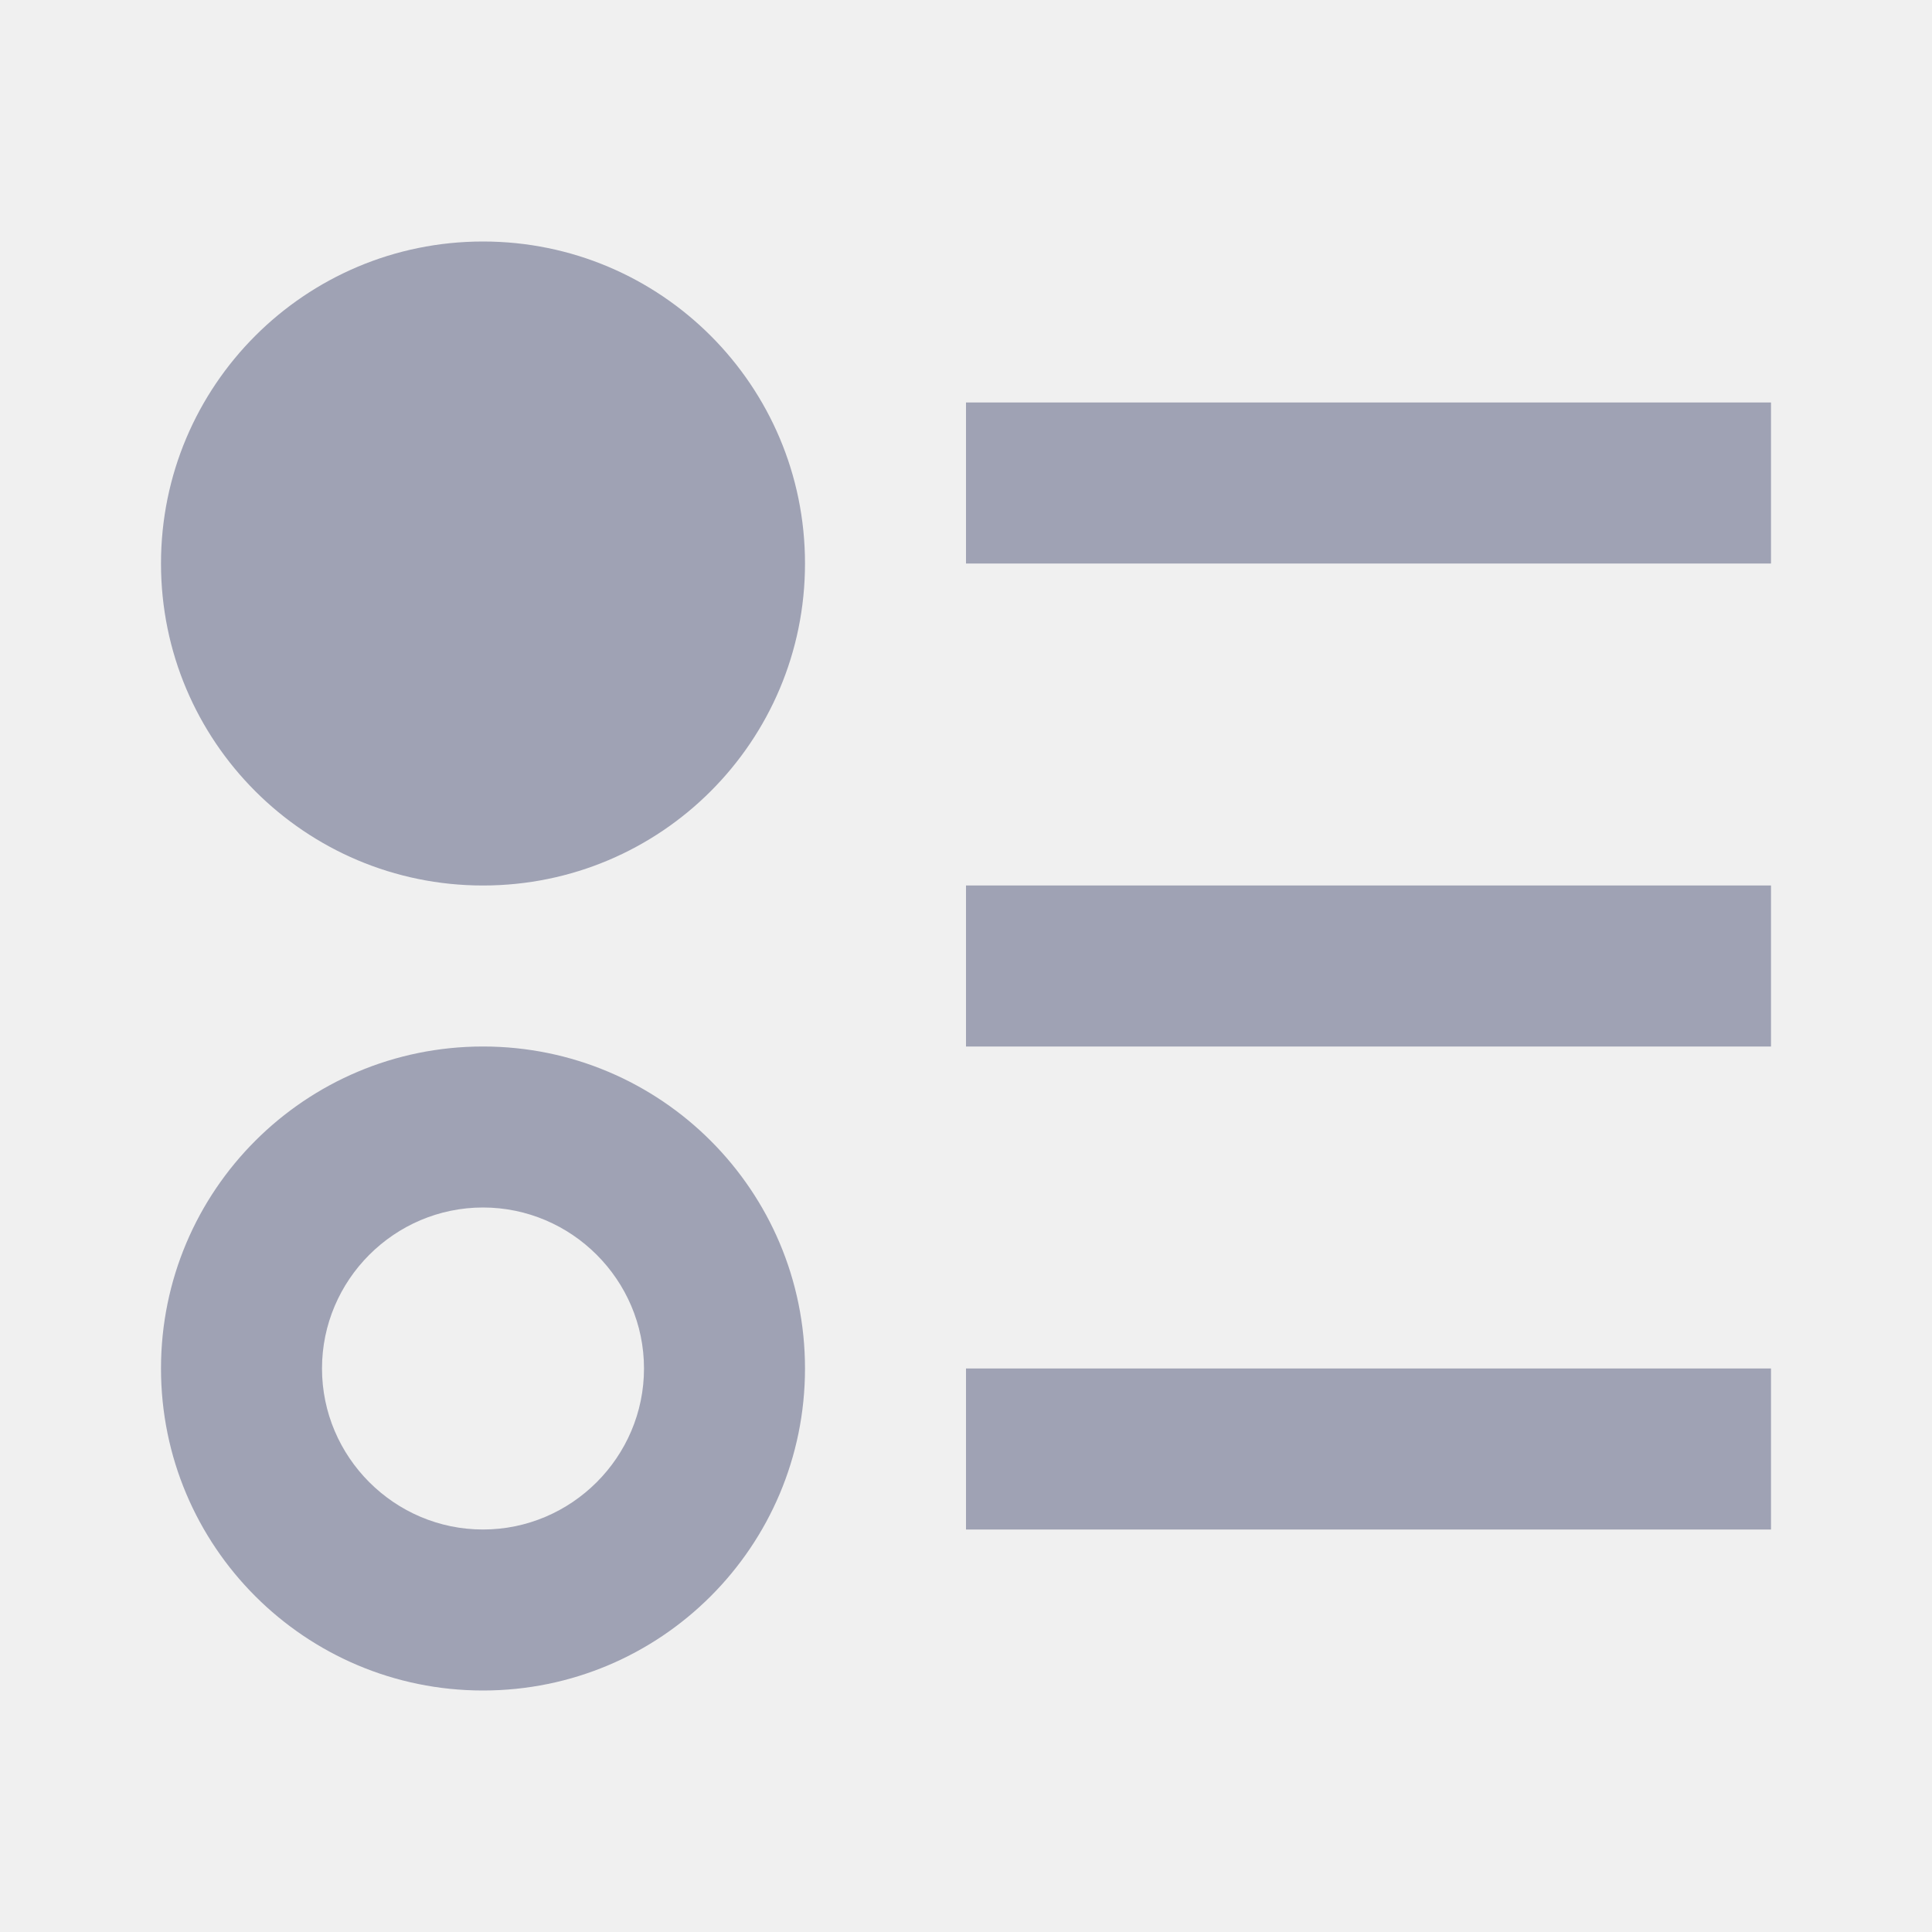
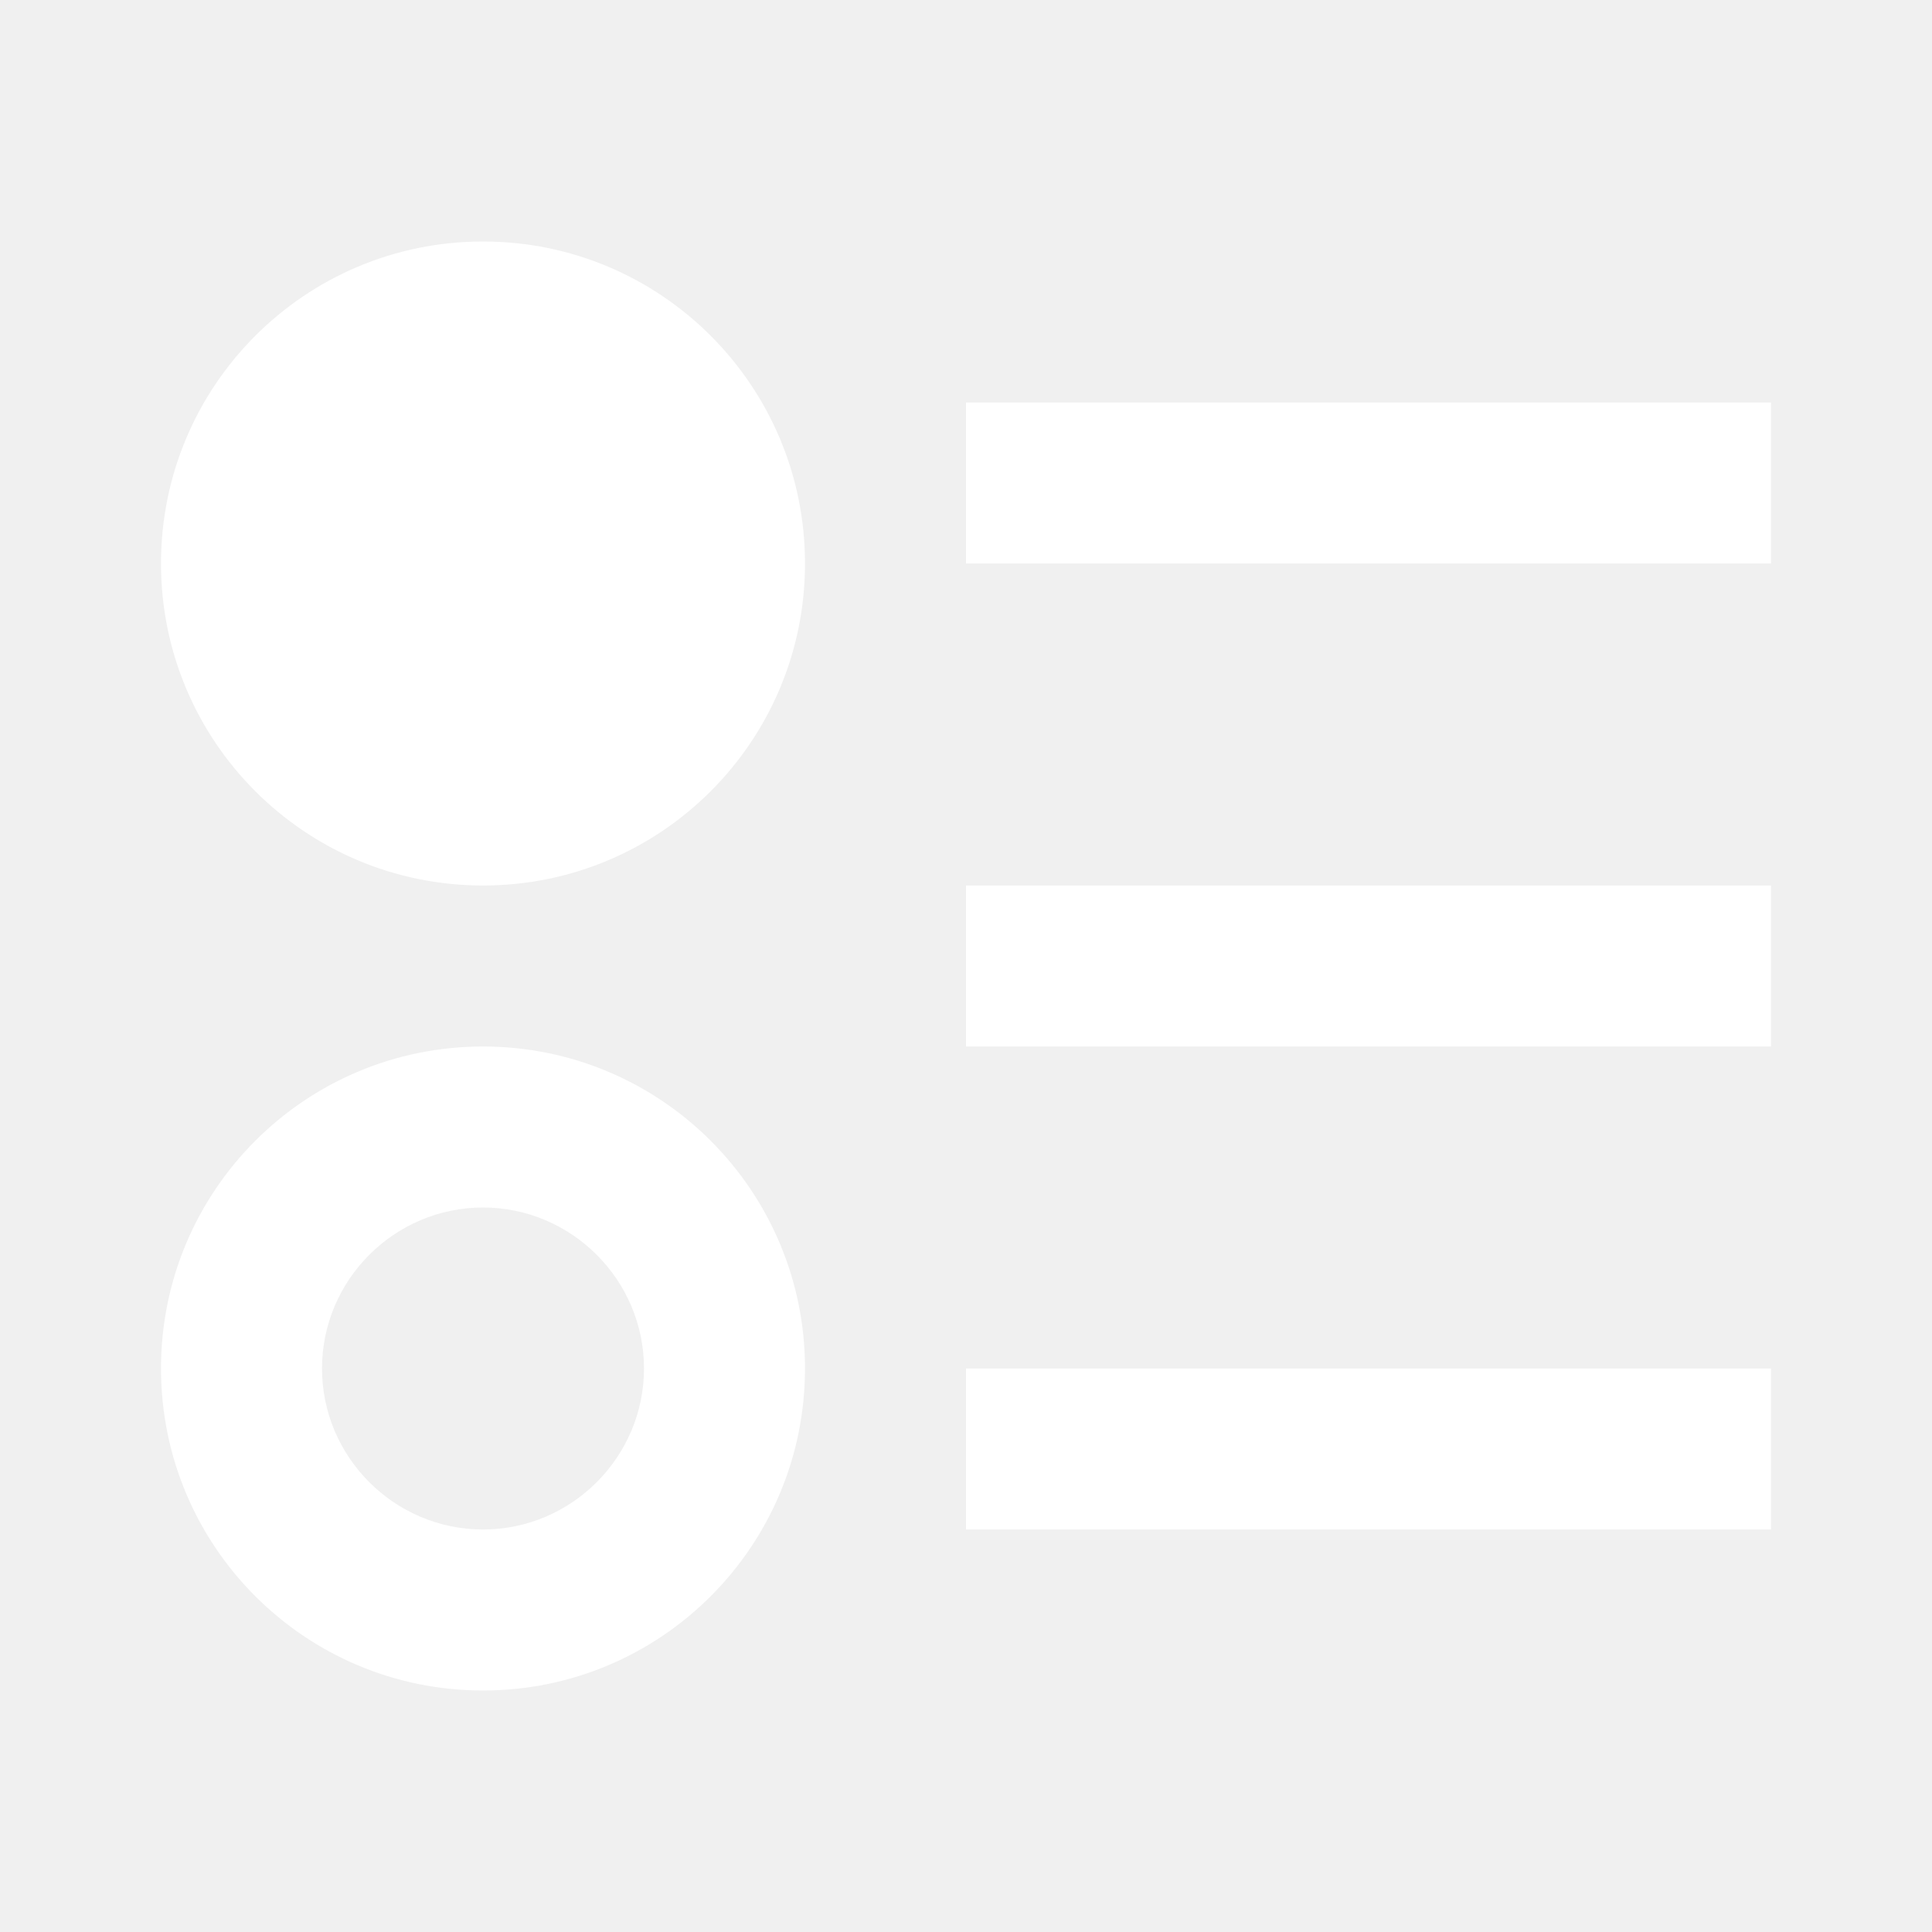
<svg xmlns="http://www.w3.org/2000/svg" width="22" height="22" viewBox="0 0 24 24">
-   <path fill="#9fa2b4" d="M6 13c-2.21 0-4 1.79-4 4s1.79 4 4 4s4-1.79 4-4s-1.79-4-4-4m0 6c-1.1 0-2-.9-2-2s.9-2 2-2s2 .9 2 2s-.9 2-2 2M6 3C3.79 3 2 4.79 2 7s1.79 4 4 4s4-1.79 4-4s-1.79-4-4-4m6 2h10v2H12V5m0 14v-2h10v2H12m0-8h10v2H12v-2Z" />
+   <path fill="#ffffff" d="M6 13c-2.21 0-4 1.79-4 4s1.79 4 4 4s4-1.79 4-4s-1.79-4-4-4m0 6c-1.1 0-2-.9-2-2s.9-2 2-2s2 .9 2 2s-.9 2-2 2M6 3C3.79 3 2 4.79 2 7s1.79 4 4 4s4-1.79 4-4s-1.79-4-4-4m6 2h10v2H12V5m0 14v-2h10v2H12m0-8h10v2H12v-2Z" />
</svg>
